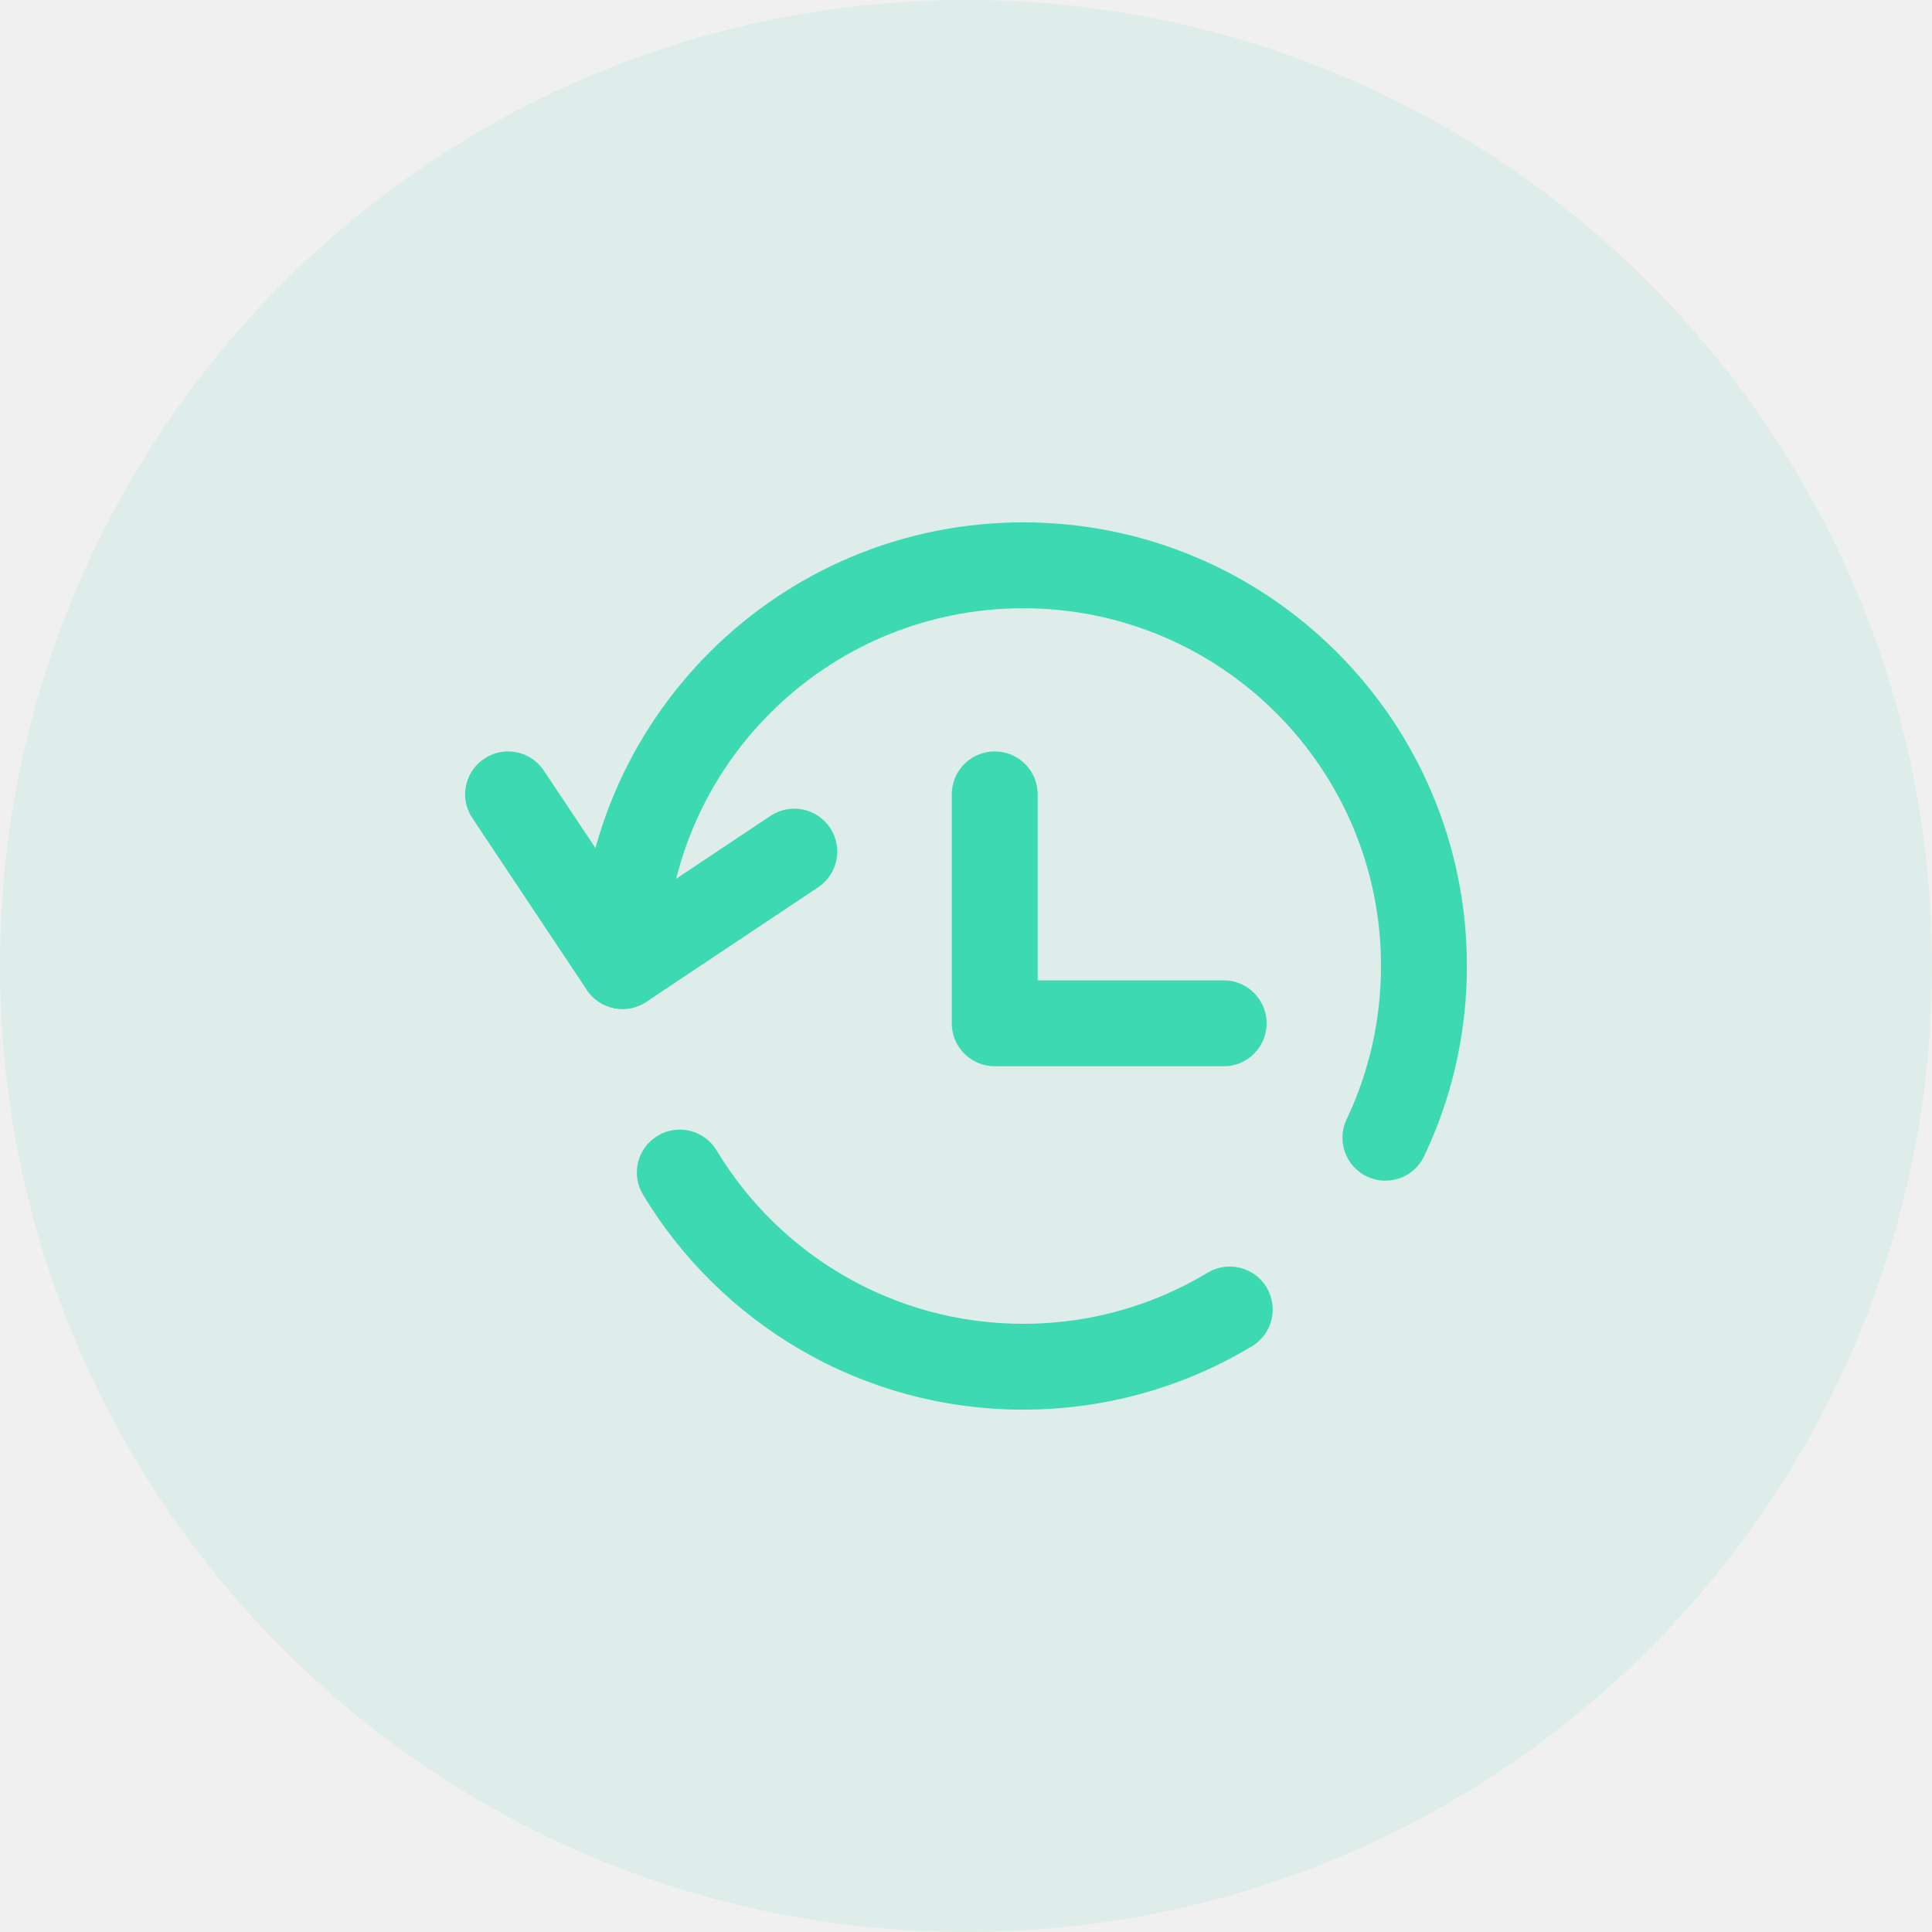
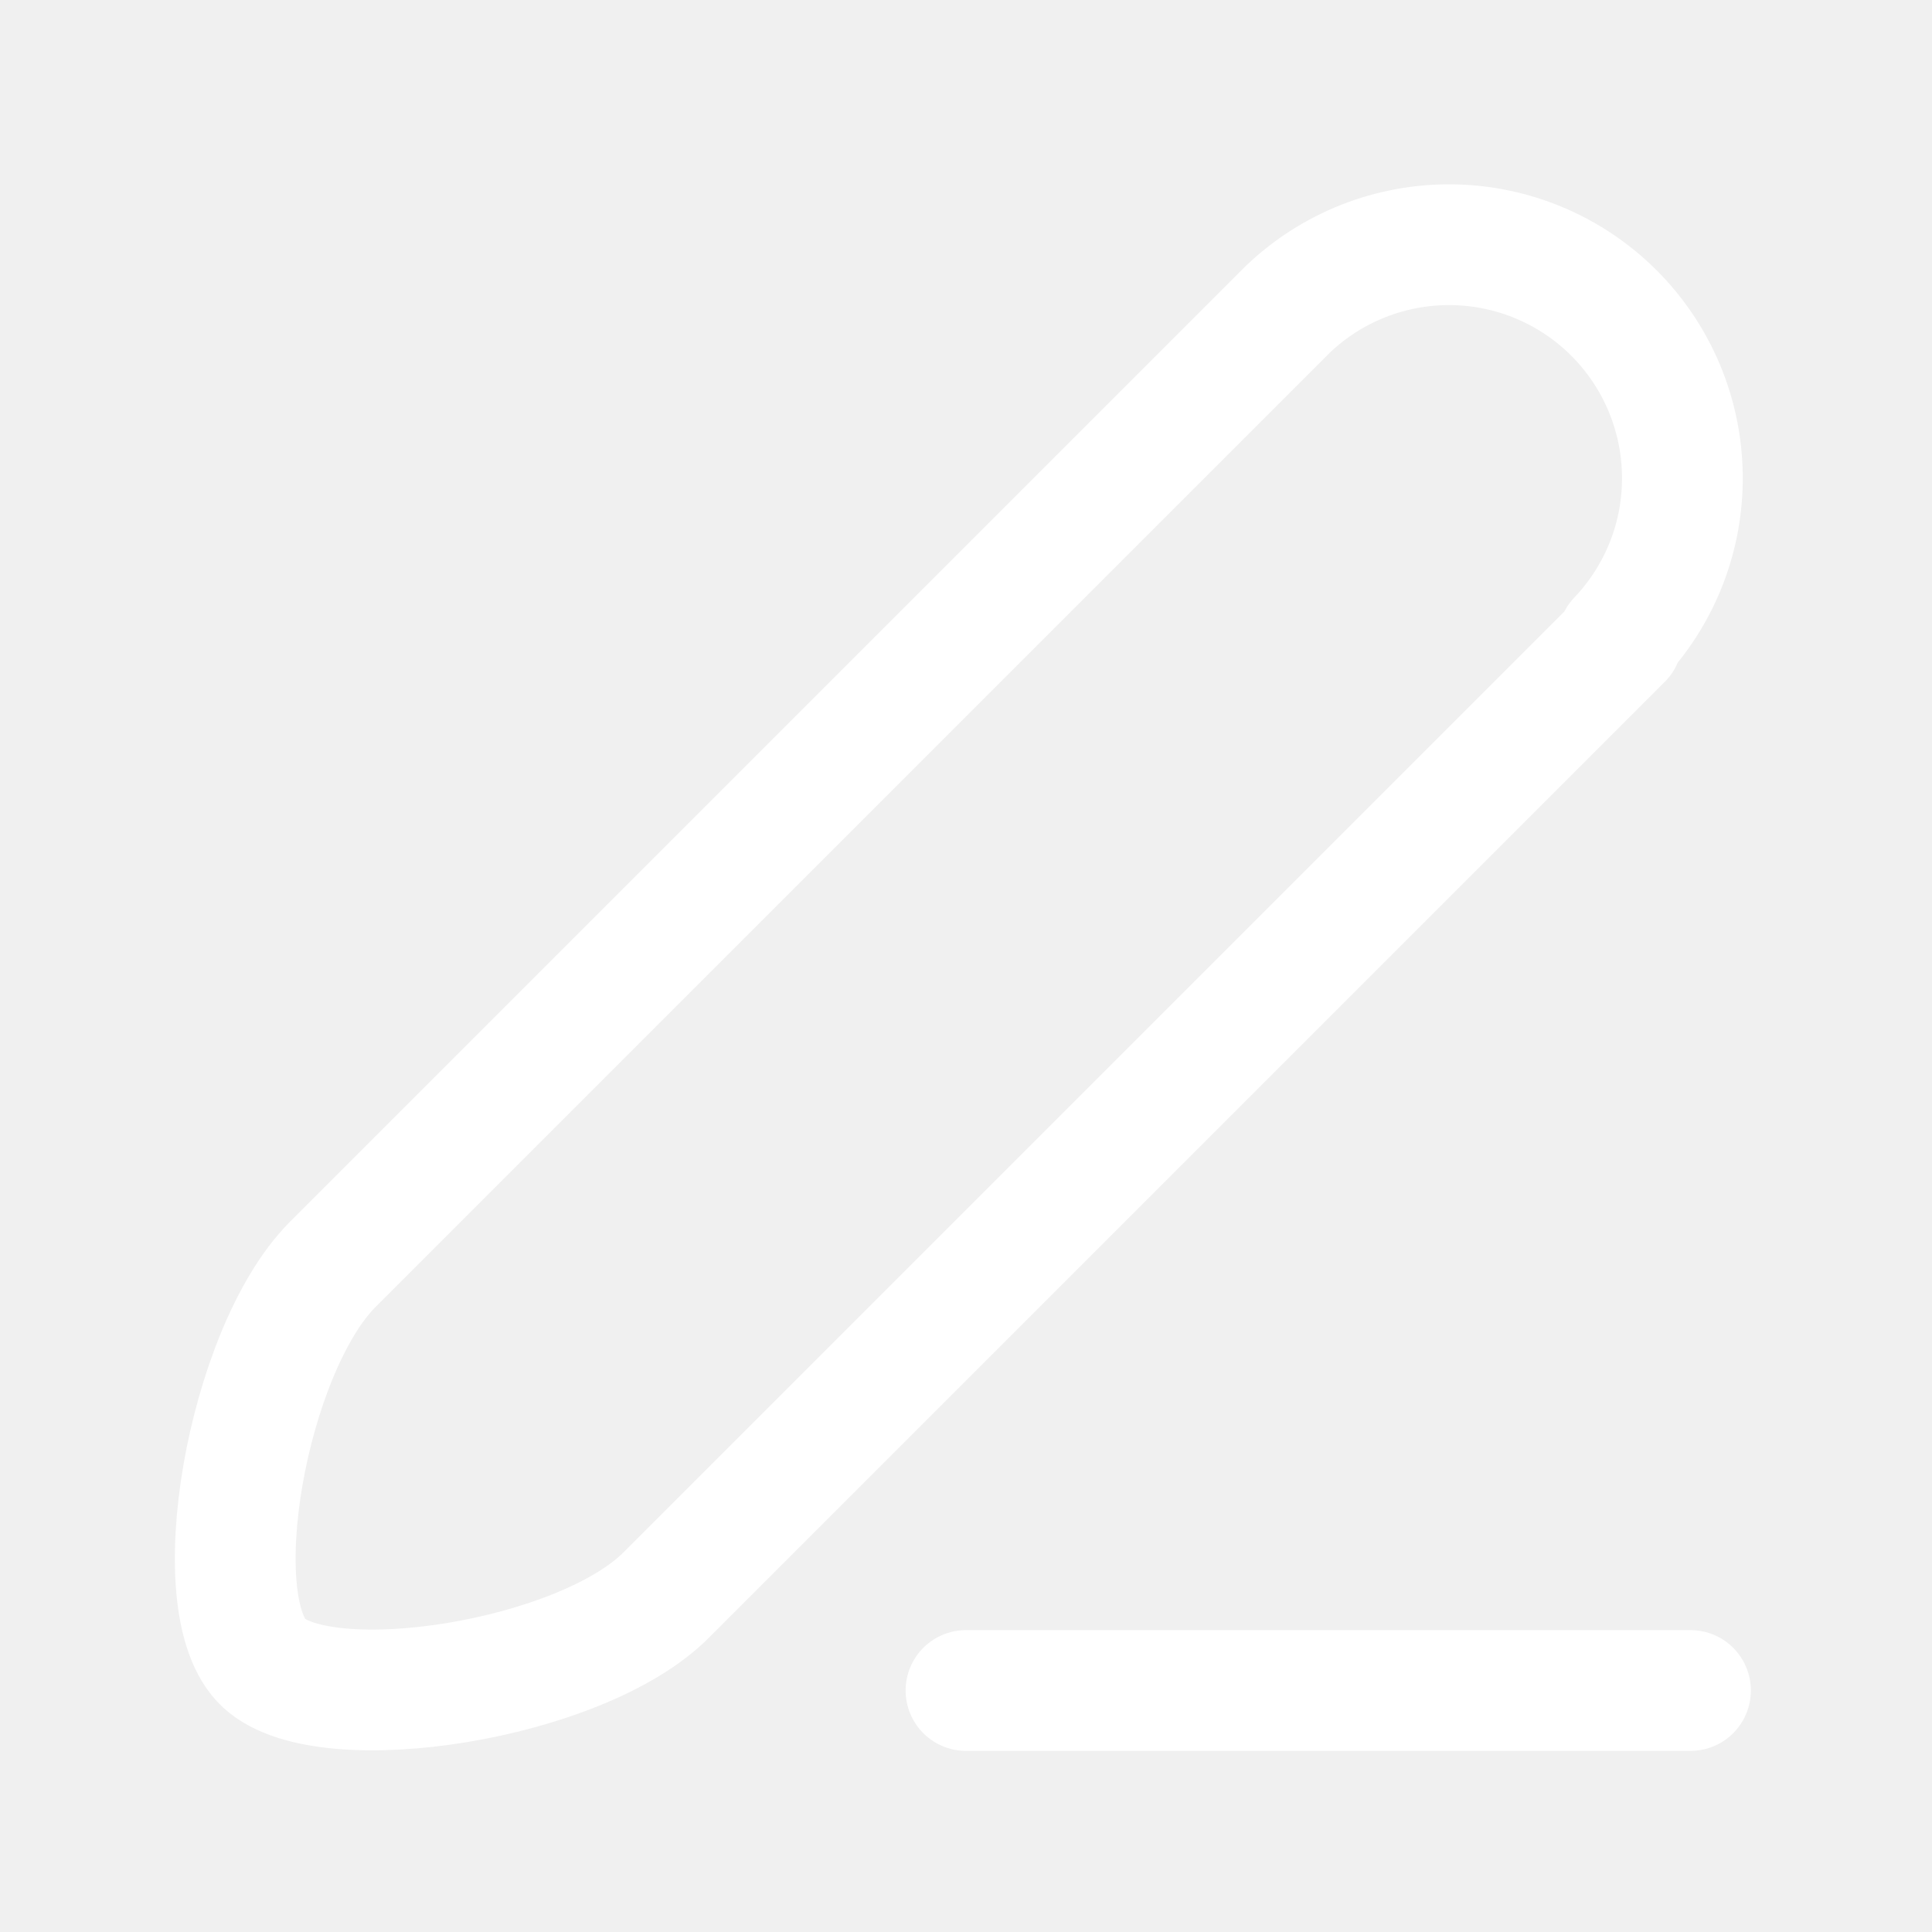
- <svg xmlns="http://www.w3.org/2000/svg" width="30" height="30" viewBox="0 0 30 30" fill="none">
-   <circle opacity="0.1" cx="15" cy="15" r="15" fill="#3DD9B3" />
-   <path fill-rule="evenodd" clip-rule="evenodd" d="M15.889 9.445C12.821 9.445 10.333 11.932 10.333 15C10.333 15.368 10.035 15.667 9.667 15.667C9.298 15.667 9 15.368 9 15C9 11.196 12.084 8.111 15.889 8.111C19.694 8.111 22.778 11.196 22.778 15C22.778 16.056 22.54 17.057 22.114 17.953C21.956 18.286 21.559 18.427 21.226 18.269C20.894 18.111 20.752 17.713 20.91 17.381C21.253 16.66 21.444 15.854 21.444 15C21.444 11.932 18.957 9.445 15.889 9.445V9.445ZM10.211 17.636C10.527 17.446 10.937 17.547 11.127 17.863C12.1 19.478 13.869 20.556 15.889 20.556C16.742 20.556 17.549 20.364 18.27 20.021C18.435 19.943 18.596 19.857 18.752 19.762C19.067 19.573 19.477 19.674 19.667 19.989C19.857 20.305 19.755 20.715 19.44 20.905C19.246 21.021 19.047 21.128 18.842 21.226C17.946 21.651 16.944 21.889 15.889 21.889C13.382 21.889 11.189 20.55 9.985 18.551C9.795 18.236 9.896 17.826 10.211 17.636V17.636Z" fill="#3DD9B3" />
-   <path fill-rule="evenodd" clip-rule="evenodd" d="M15.446 11.668C15.814 11.668 16.113 11.966 16.113 12.335V15.223H19.002C19.37 15.223 19.668 15.522 19.668 15.89C19.668 16.258 19.37 16.557 19.002 16.557H15.446C15.078 16.557 14.779 16.258 14.779 15.89V12.335C14.779 11.966 15.078 11.668 15.446 11.668V11.668Z" fill="#3DD9B3" />
-   <path fill-rule="evenodd" clip-rule="evenodd" d="M7.52 11.78C7.826 11.576 8.24 11.659 8.444 11.965L9.852 14.077L11.964 12.669C12.27 12.465 12.684 12.547 12.889 12.854C13.093 13.16 13.01 13.574 12.704 13.778L10.037 15.556C9.731 15.76 9.317 15.678 9.112 15.371L7.335 12.704C7.13 12.398 7.213 11.984 7.52 11.78V11.78Z" fill="#3DD9B3" />
+ <svg xmlns="http://www.w3.org/2000/svg" width="800px" height="800px" viewBox="0 0 24 24" fill="none">
+   <g id="SVGRepo_bgCarrier" stroke-width="0" />
+   <g id="SVGRepo_tracerCarrier" stroke-linecap="round" stroke-linejoin="round" />
+   <g id="SVGRepo_iconCarrier">
+     <path d="M20.15 7.94L8.28 19.81C7.22 20.88 4.05 21.37 3.28 20.66C2.51 19.95 3.07 16.78 4.13 15.71L16 3.84C16.548 3.318 17.278 3.031 18.035 3.04C18.792 3.049 19.515 3.354 20.05 3.889C20.585 4.425 20.89 5.148 20.899 5.905C20.909 6.661 20.622 7.392 20.1 7.94H20.15Z" stroke="#ffffff" stroke-width="1.5" stroke-linecap="round" stroke-linejoin="round" />
+     <path d="M21 21H12" stroke="#ffffff" stroke-width="1.5" stroke-linecap="round" stroke-linejoin="round" />
+   </g>
</svg>
